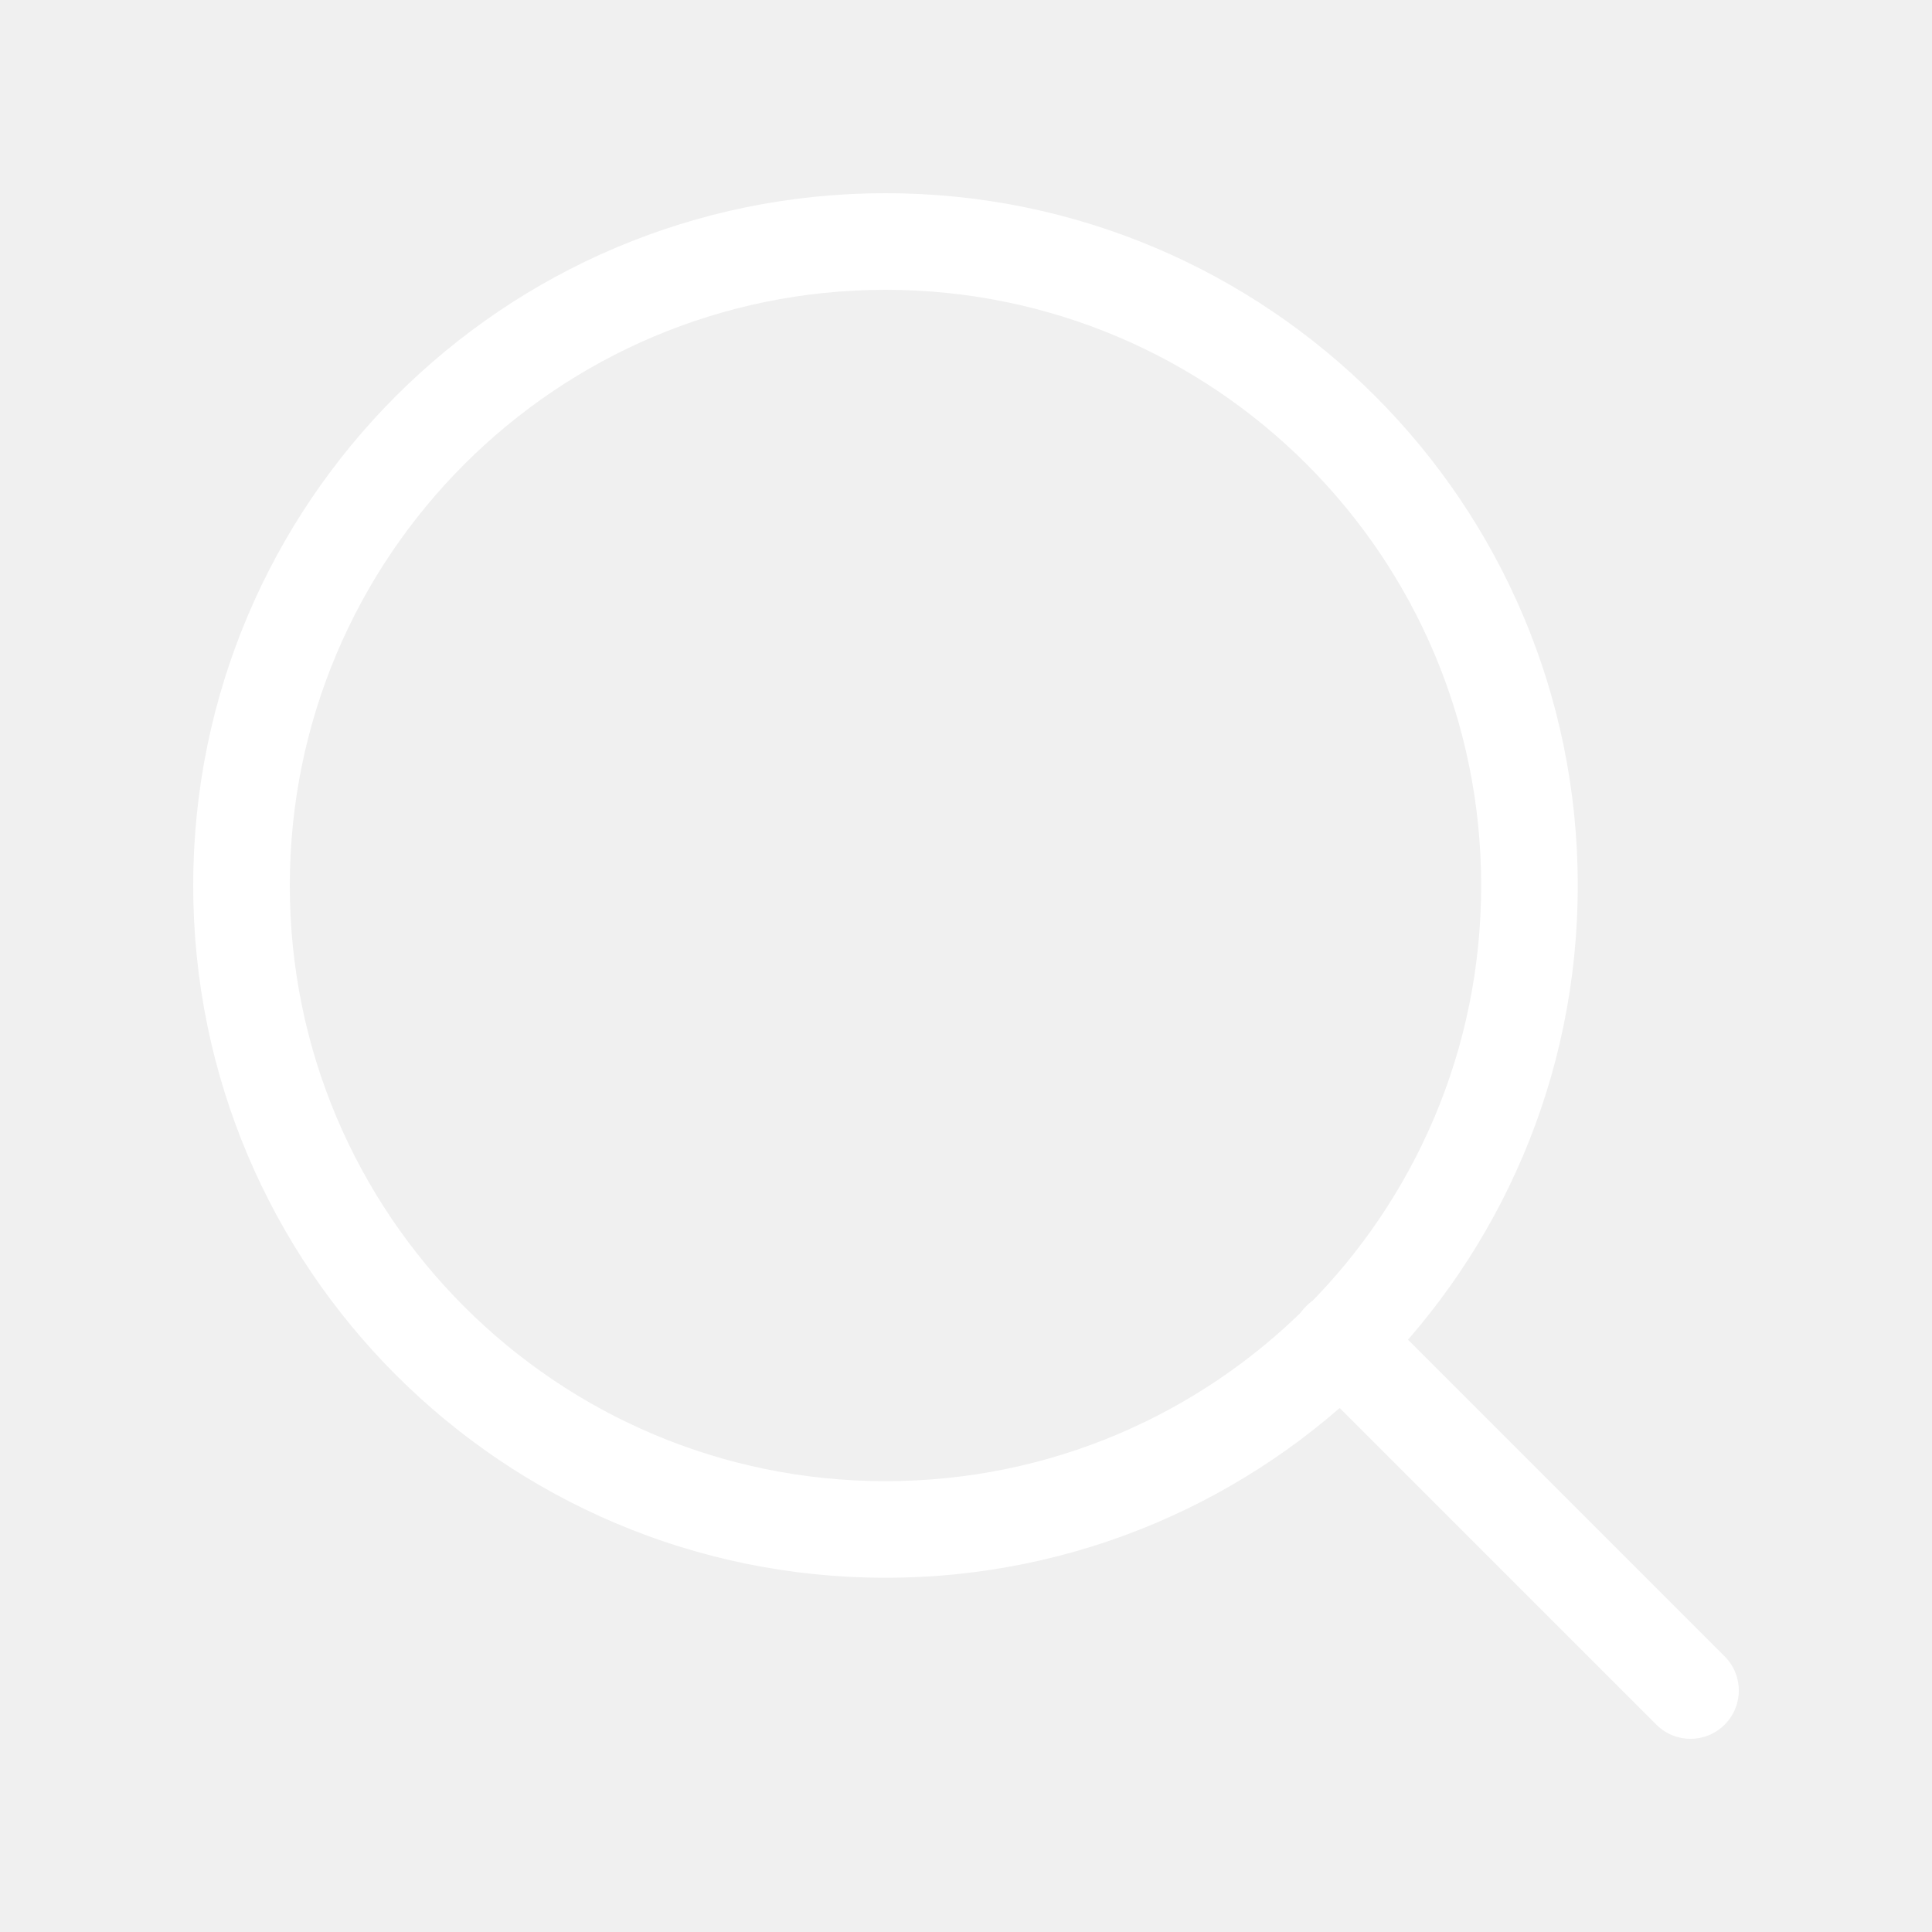
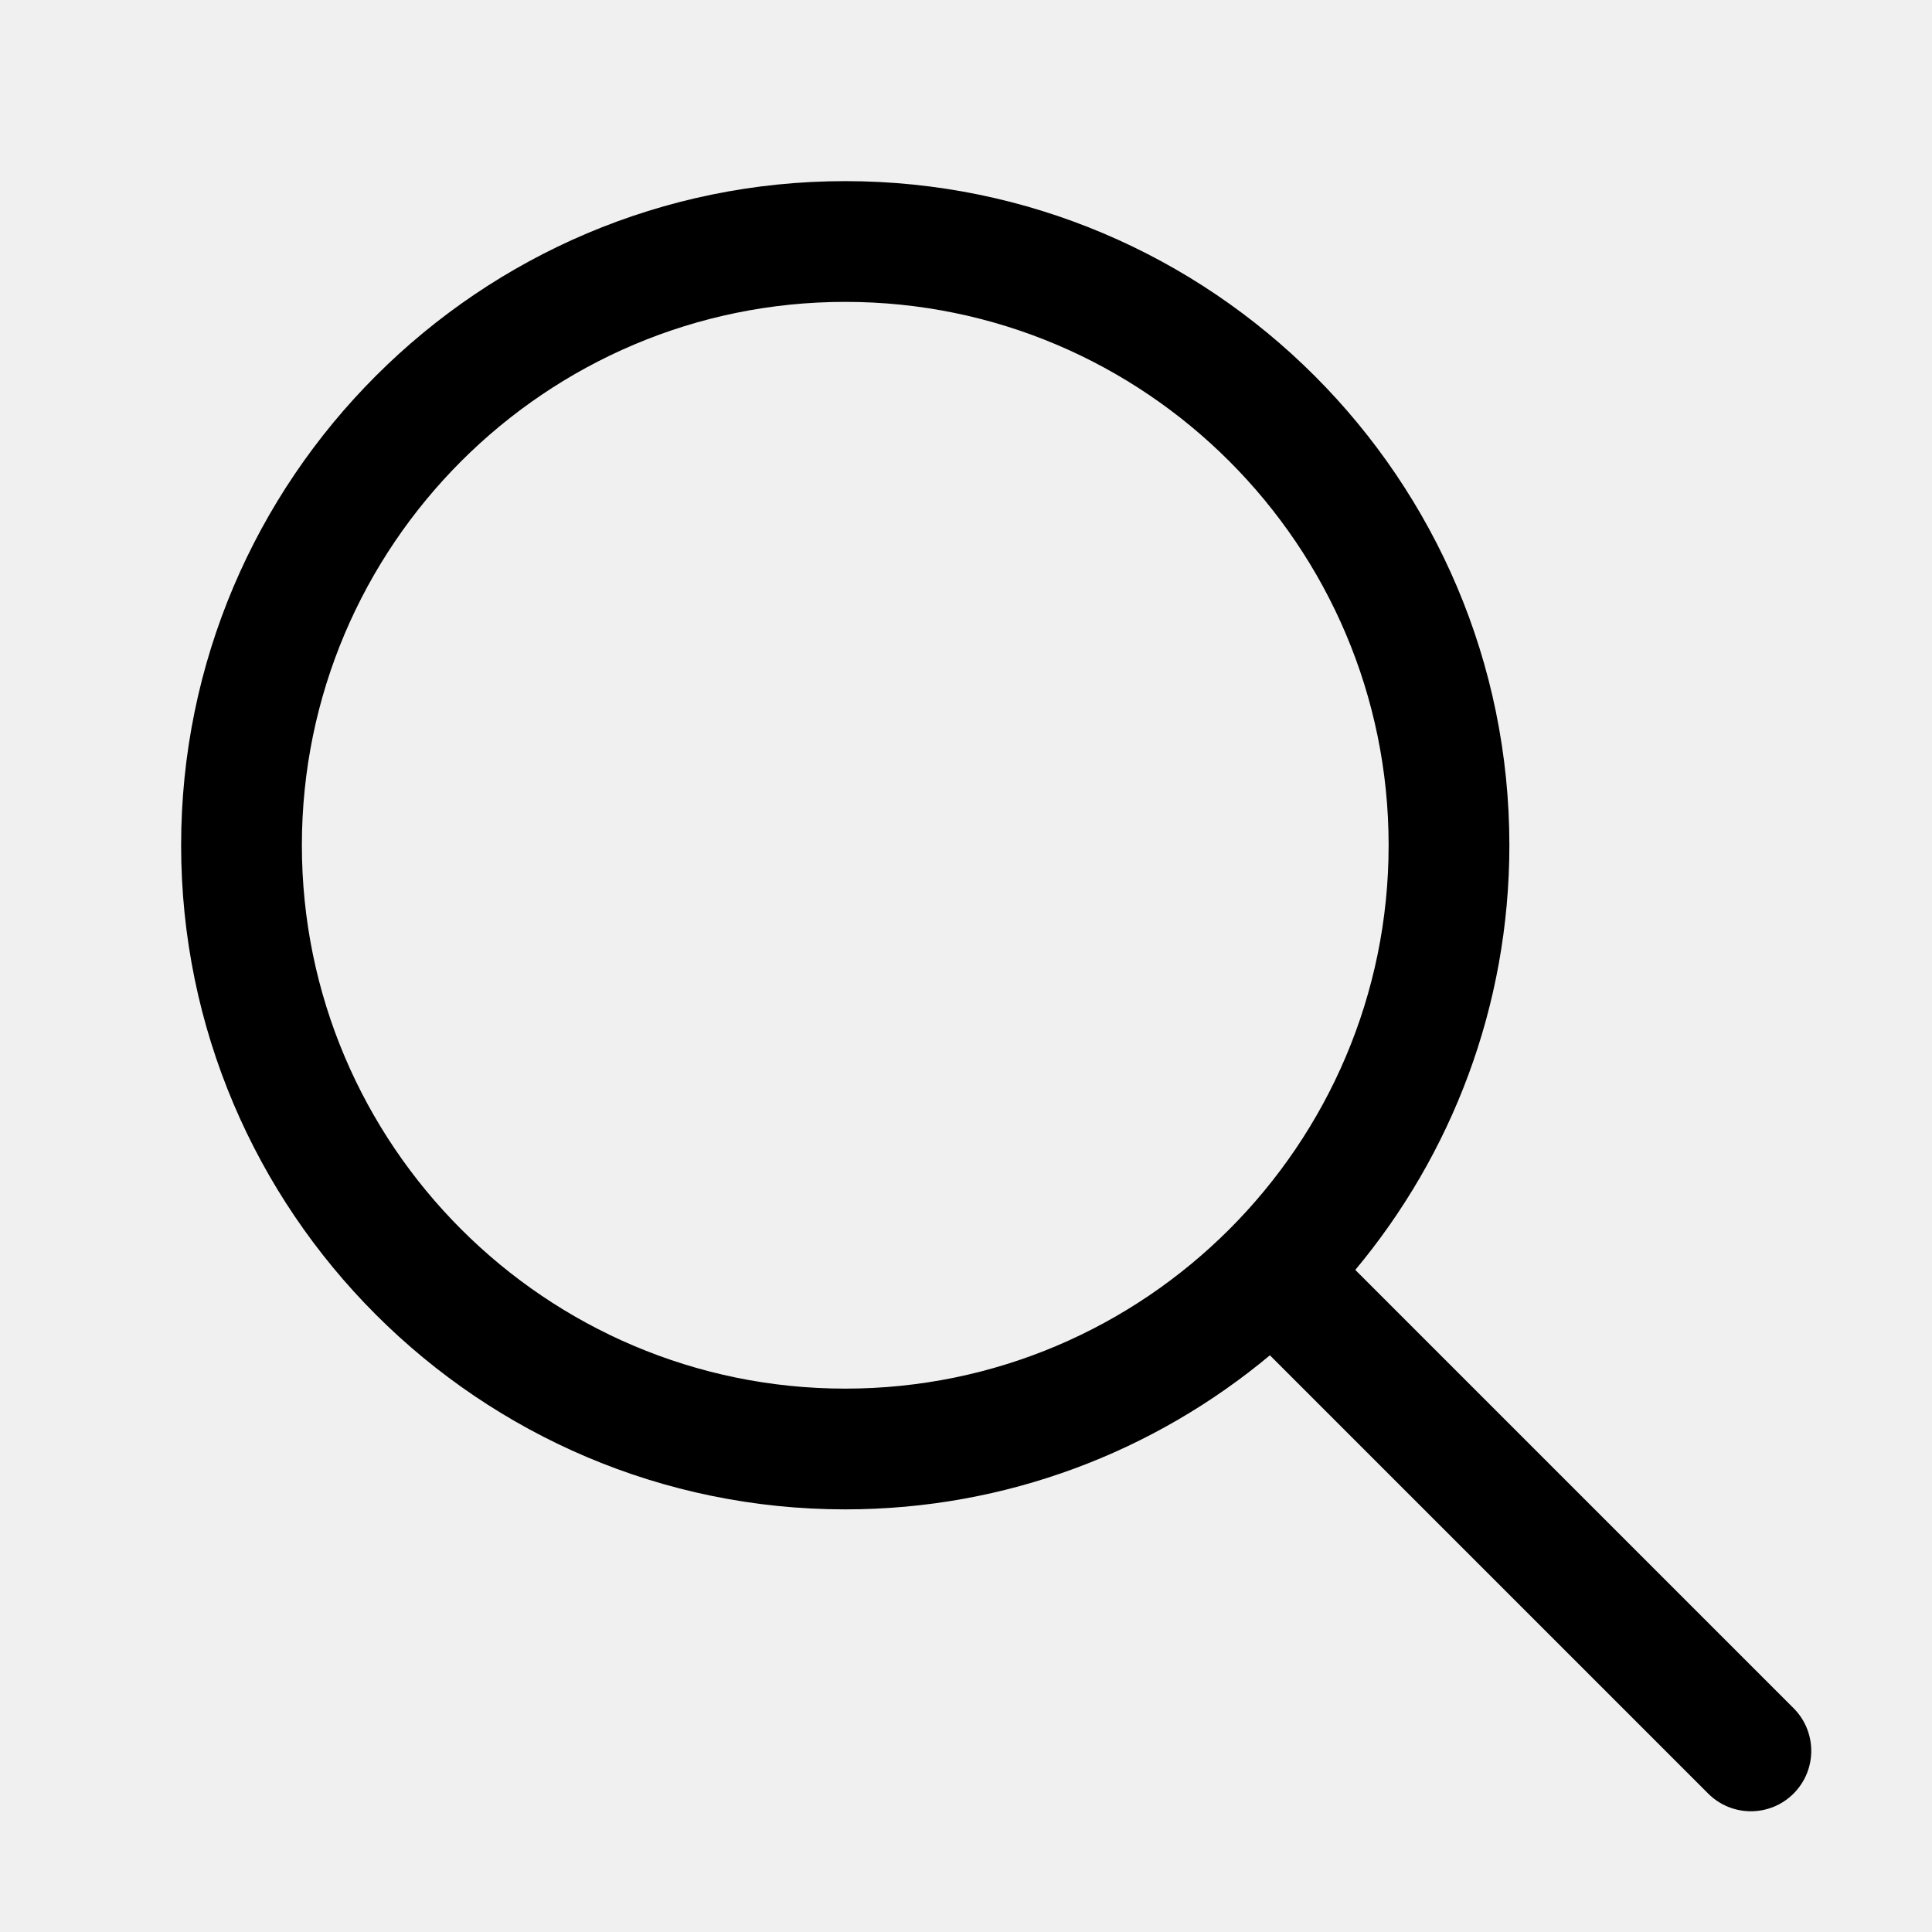
- <svg xmlns="http://www.w3.org/2000/svg" width="20" height="20" viewBox="0 0 20 20" fill="none">
-   <path d="M9.167 15.833C12.849 15.833 15.833 12.849 15.833 9.167C15.833 5.485 12.849 2.5 9.167 2.5C5.485 2.5 2.5 5.485 2.5 9.167C2.5 12.849 5.485 15.833 9.167 15.833Z" stroke="white" stroke-linecap="round" stroke-linejoin="round" />
-   <path d="M17.5 17.5L13.875 13.875" stroke="white" stroke-linecap="round" stroke-linejoin="round" />
+ <svg xmlns="http://www.w3.org/2000/svg" width="512" height="512" viewBox="0 0 512 512" fill="none">
+   <path d="M475.312 452.688L359.168 336.54C384.632 306.008 400 266.776 400 224C400 126.952 321.048 48 224 48C126.952 48 48 126.952 48 224C48 321.048 126.952 400 224 400C266.776 400 306.008 384.632 336.54 359.168L452.688 475.316C455.812 478.44 459.908 480.004 464 480.004C468.092 480.004 472.188 478.44 475.312 475.316C481.564 469.064 481.564 458.936 475.312 452.688ZM80 224C80 144.6 144.592 80 224 80C303.408 80 368 144.6 368 224C368 303.4 303.408 368 224 368C144.592 368 80 303.4 80 224Z" fill="black" />
</svg>
